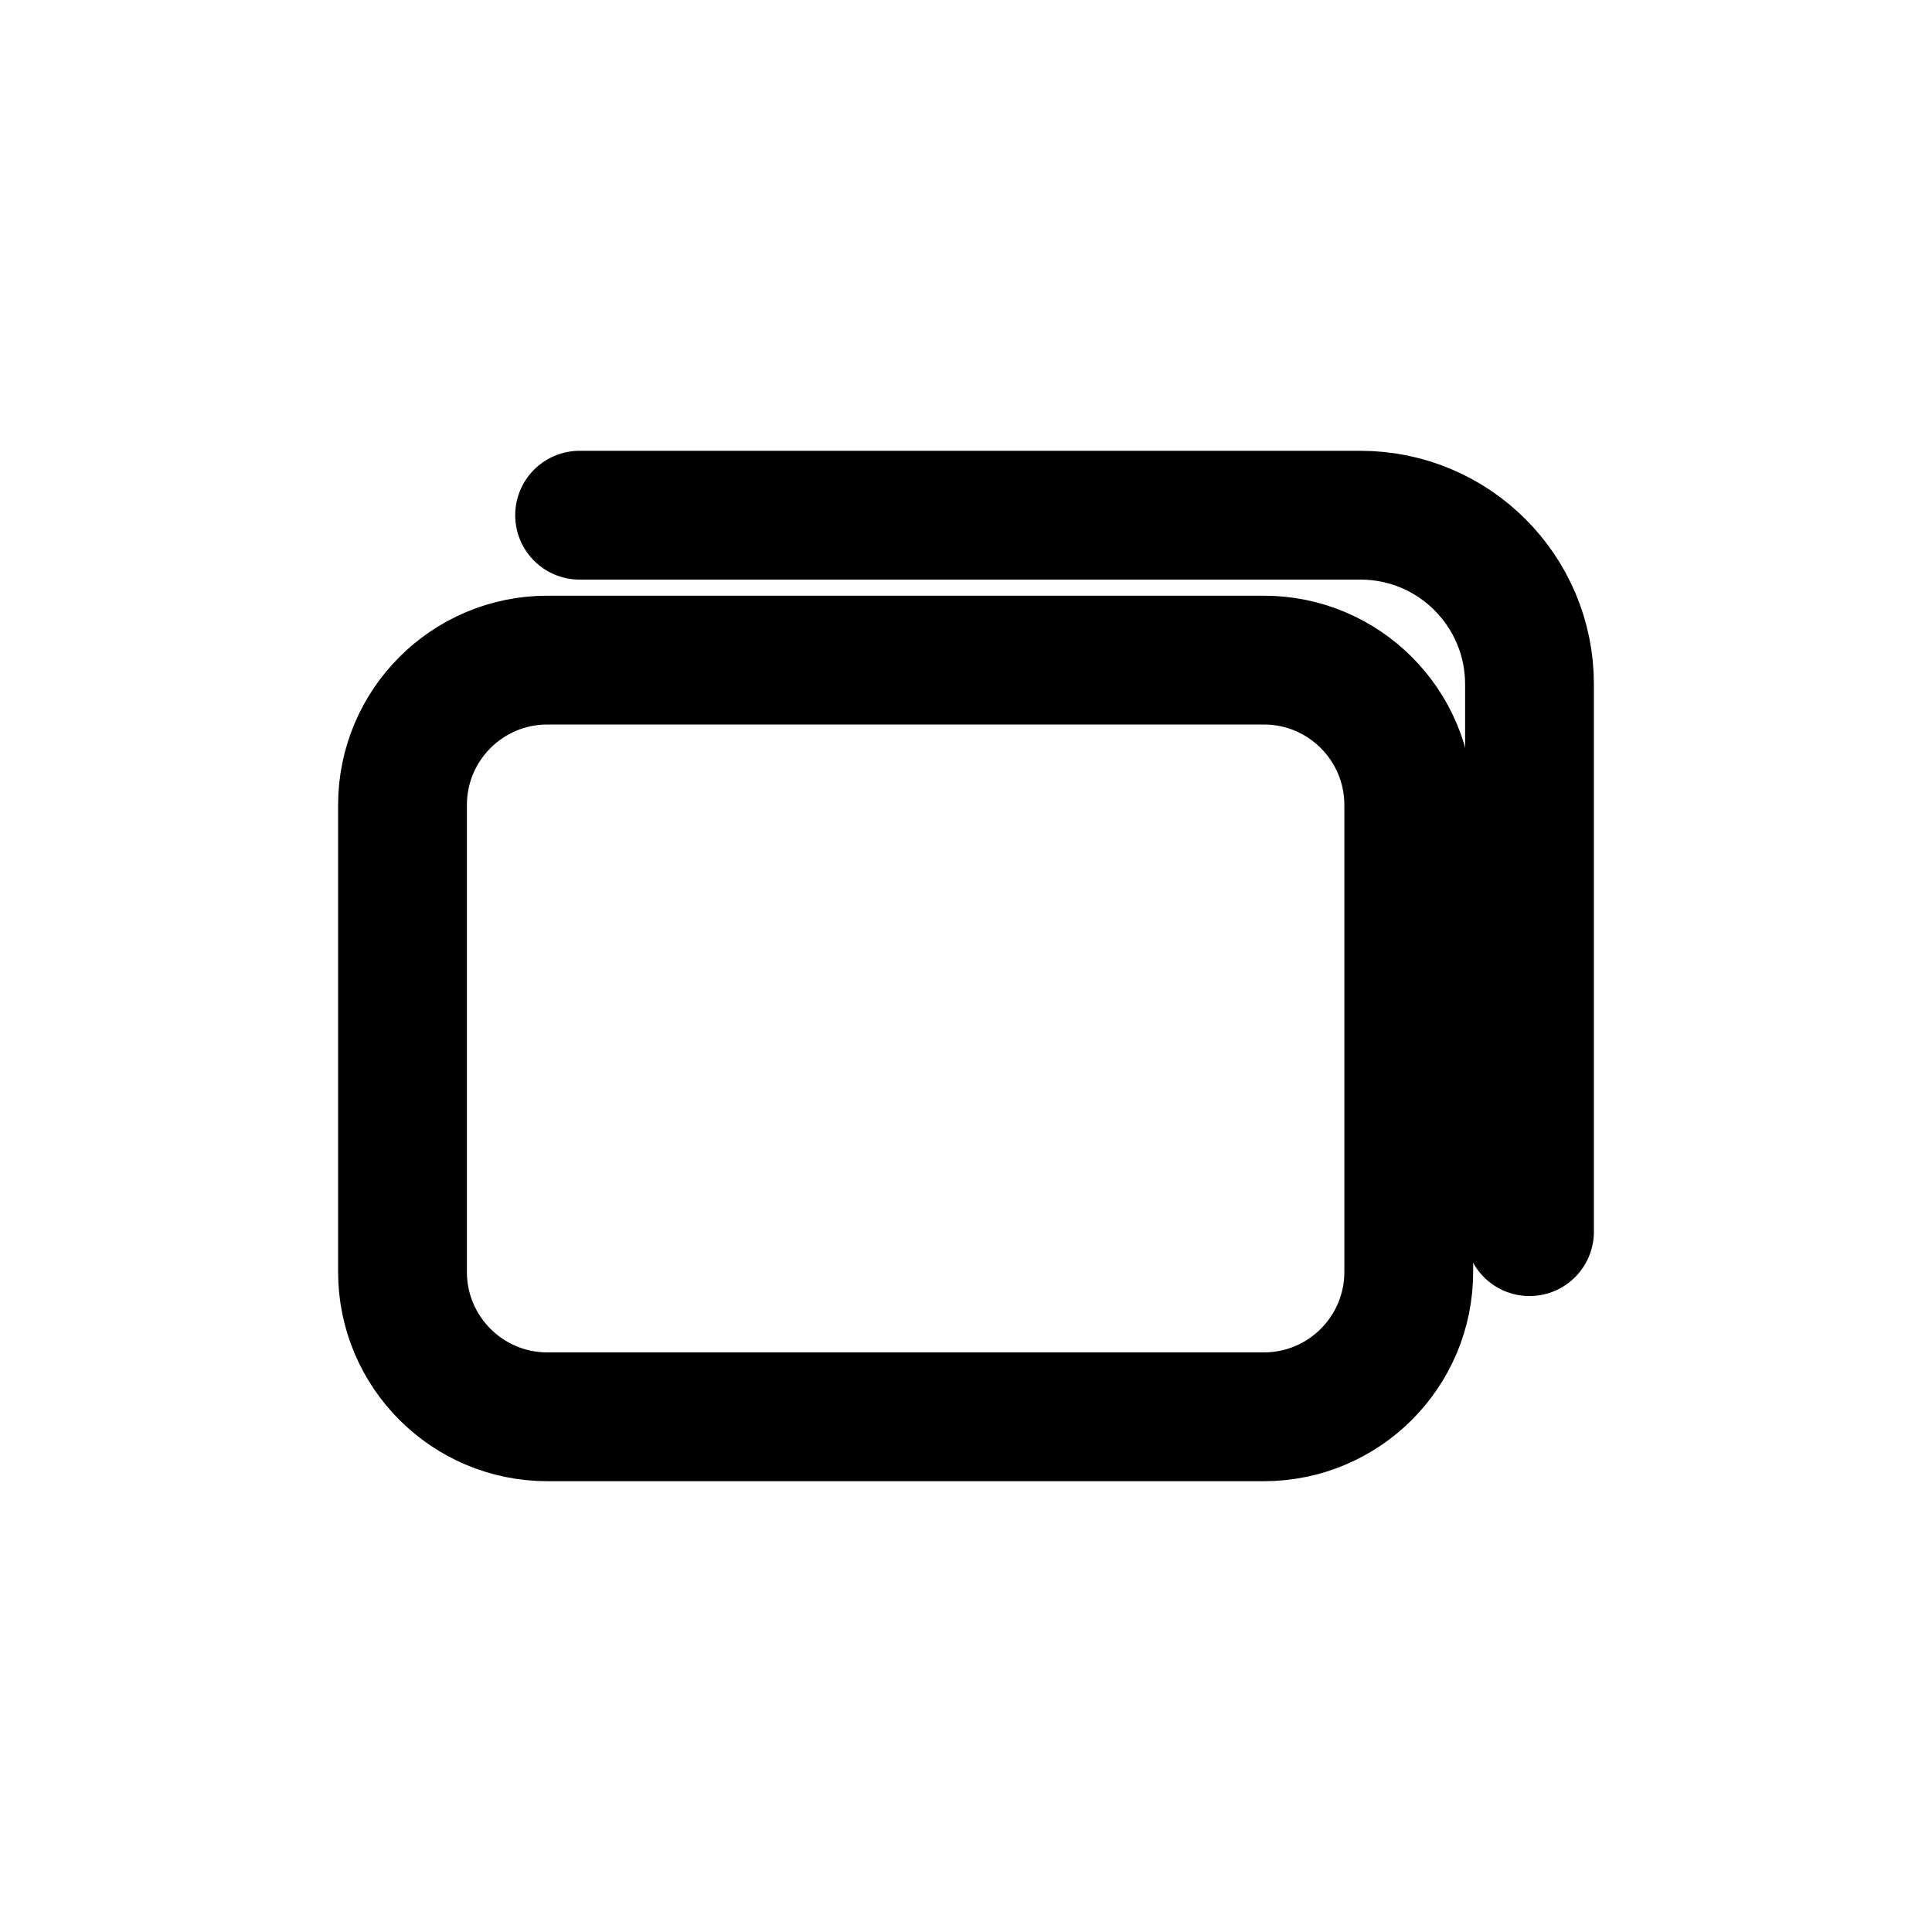
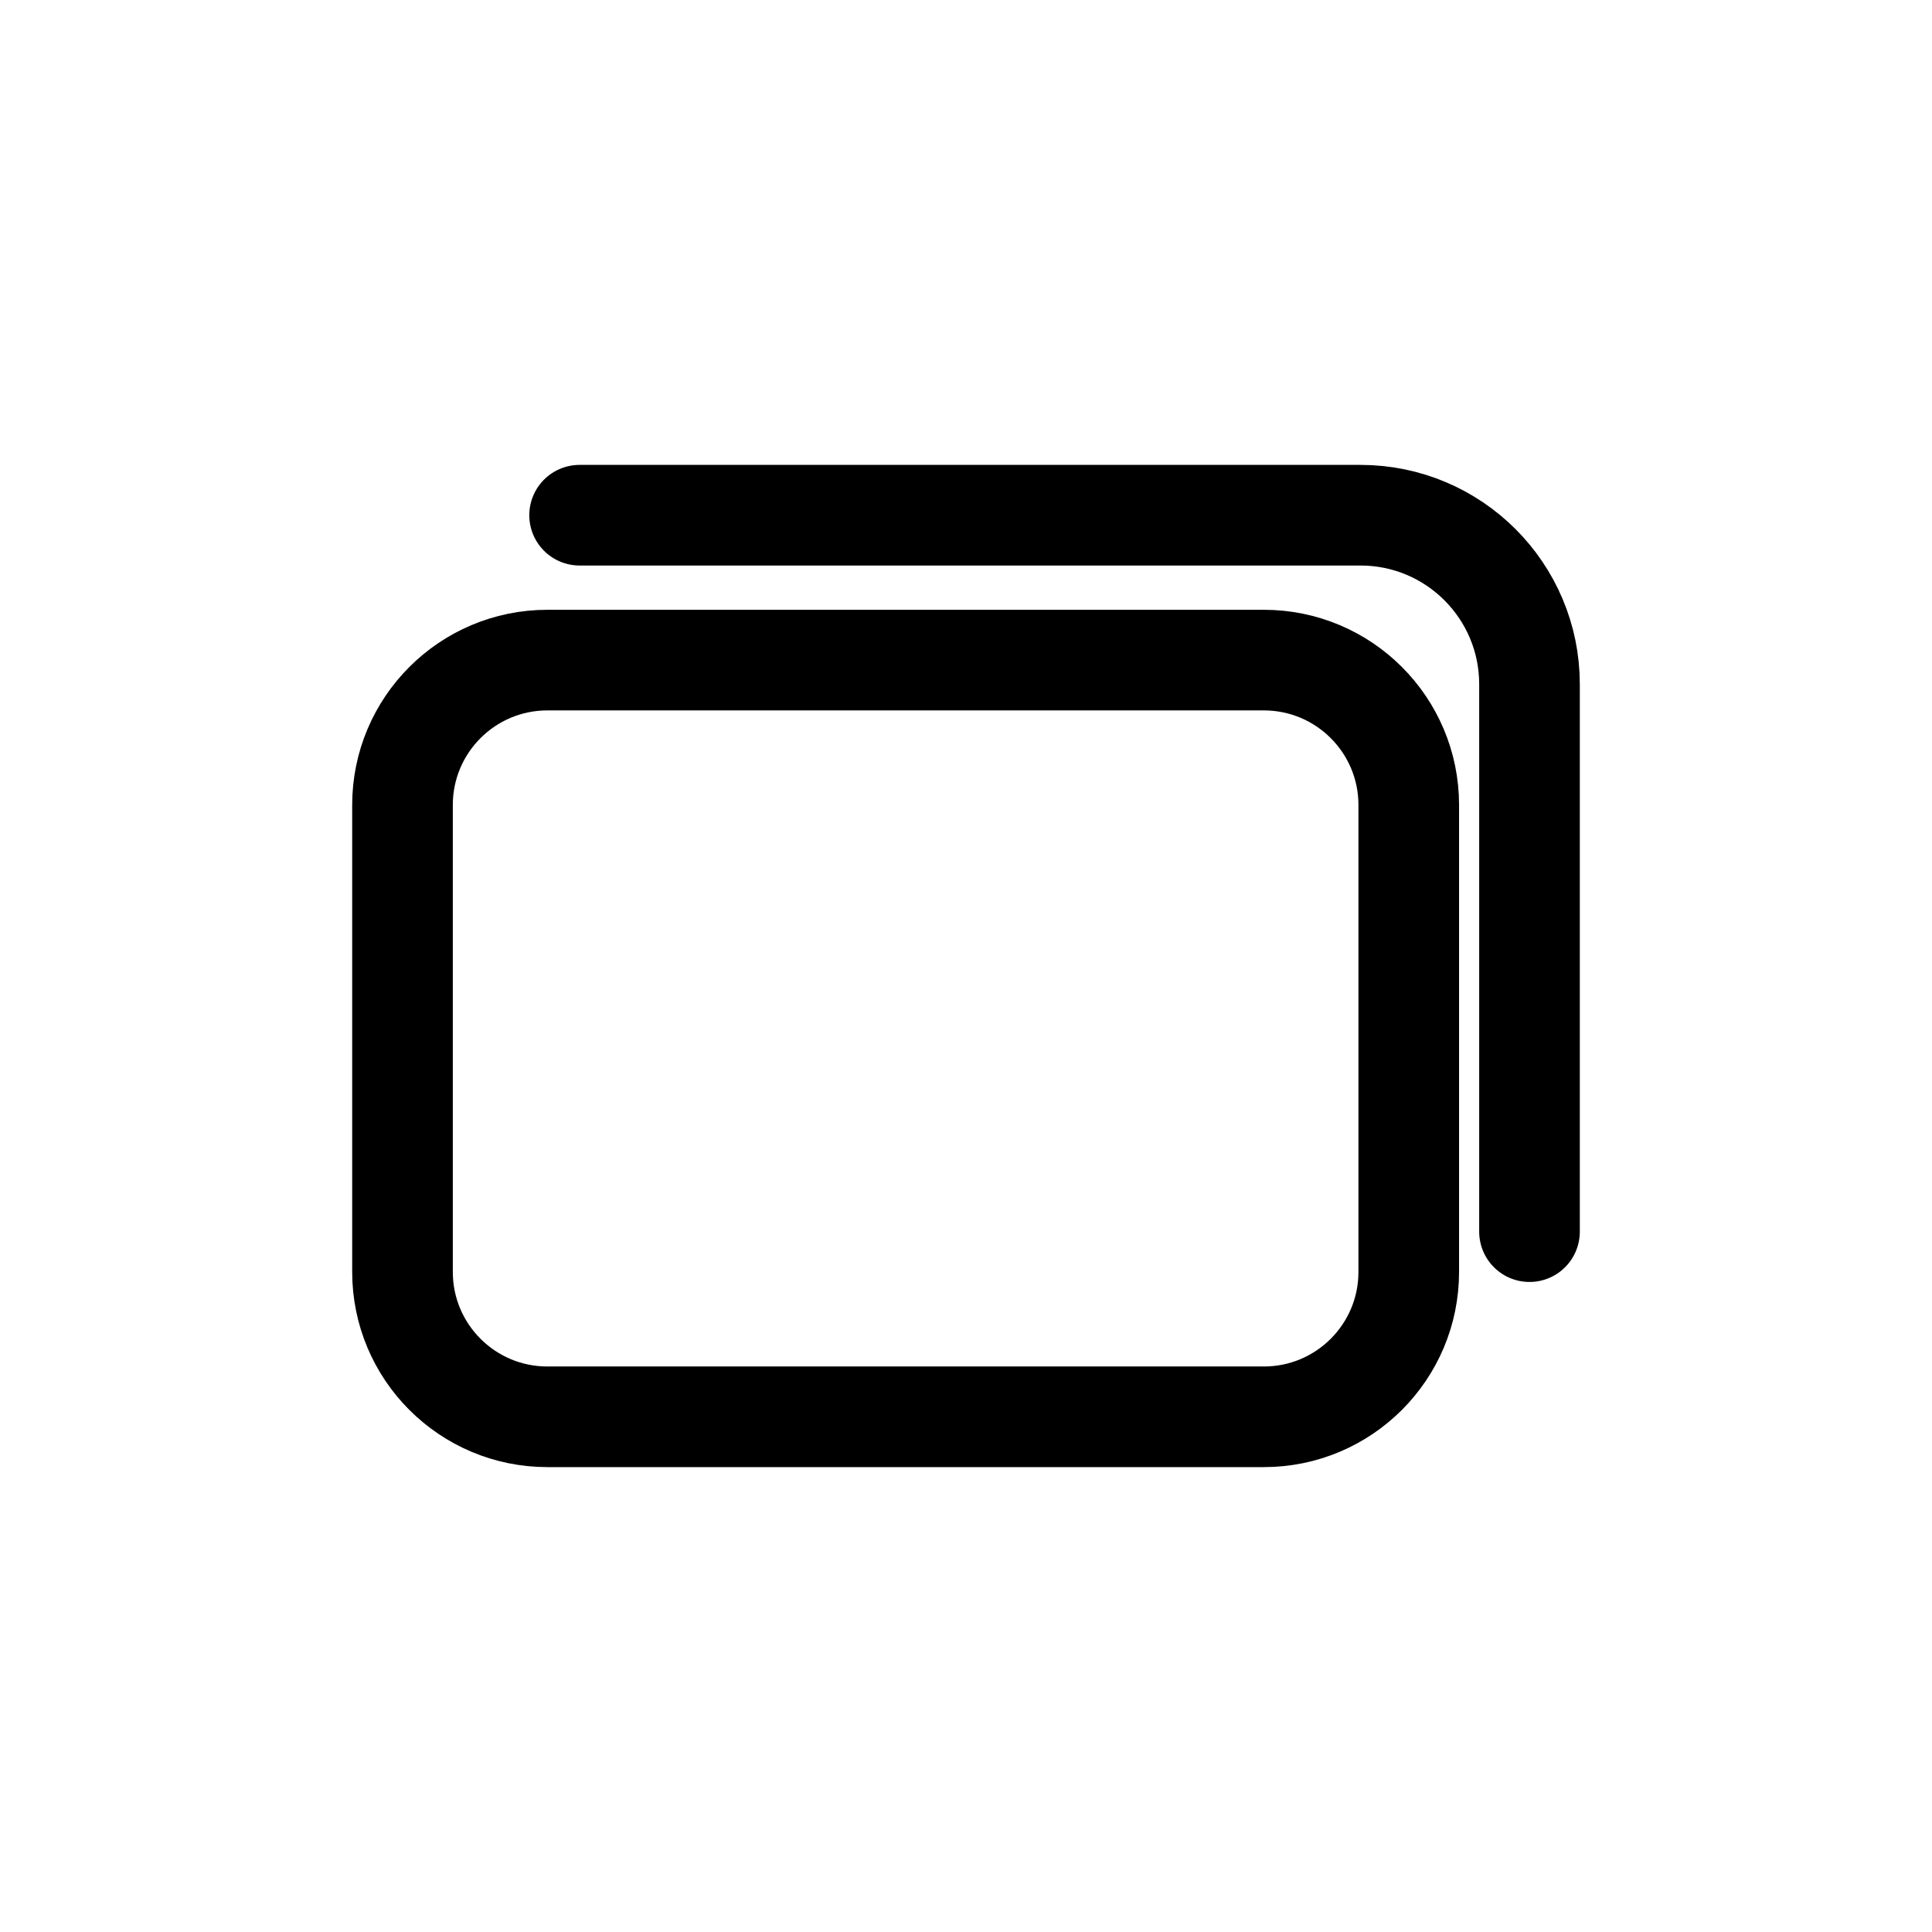
<svg xmlns="http://www.w3.org/2000/svg" width="24" height="24" viewBox="0 0 24 24" fill="none" stroke="currentColor">
-   <g stroke="currentColor" stroke-width="1.6" stroke-linecap="round" stroke-linejoin="round">
+   <g stroke="currentColor" stroke-width="1.25" stroke-linecap="round" stroke-linejoin="round">
    <rect x="5" y="8.2" width="12.5" height="9.4" rx="1.8" />
    <path d="M7.2 6.4h9.7A2.1 2.1 0 0 1 19 8.5v6.8" />
  </g>
</svg>
